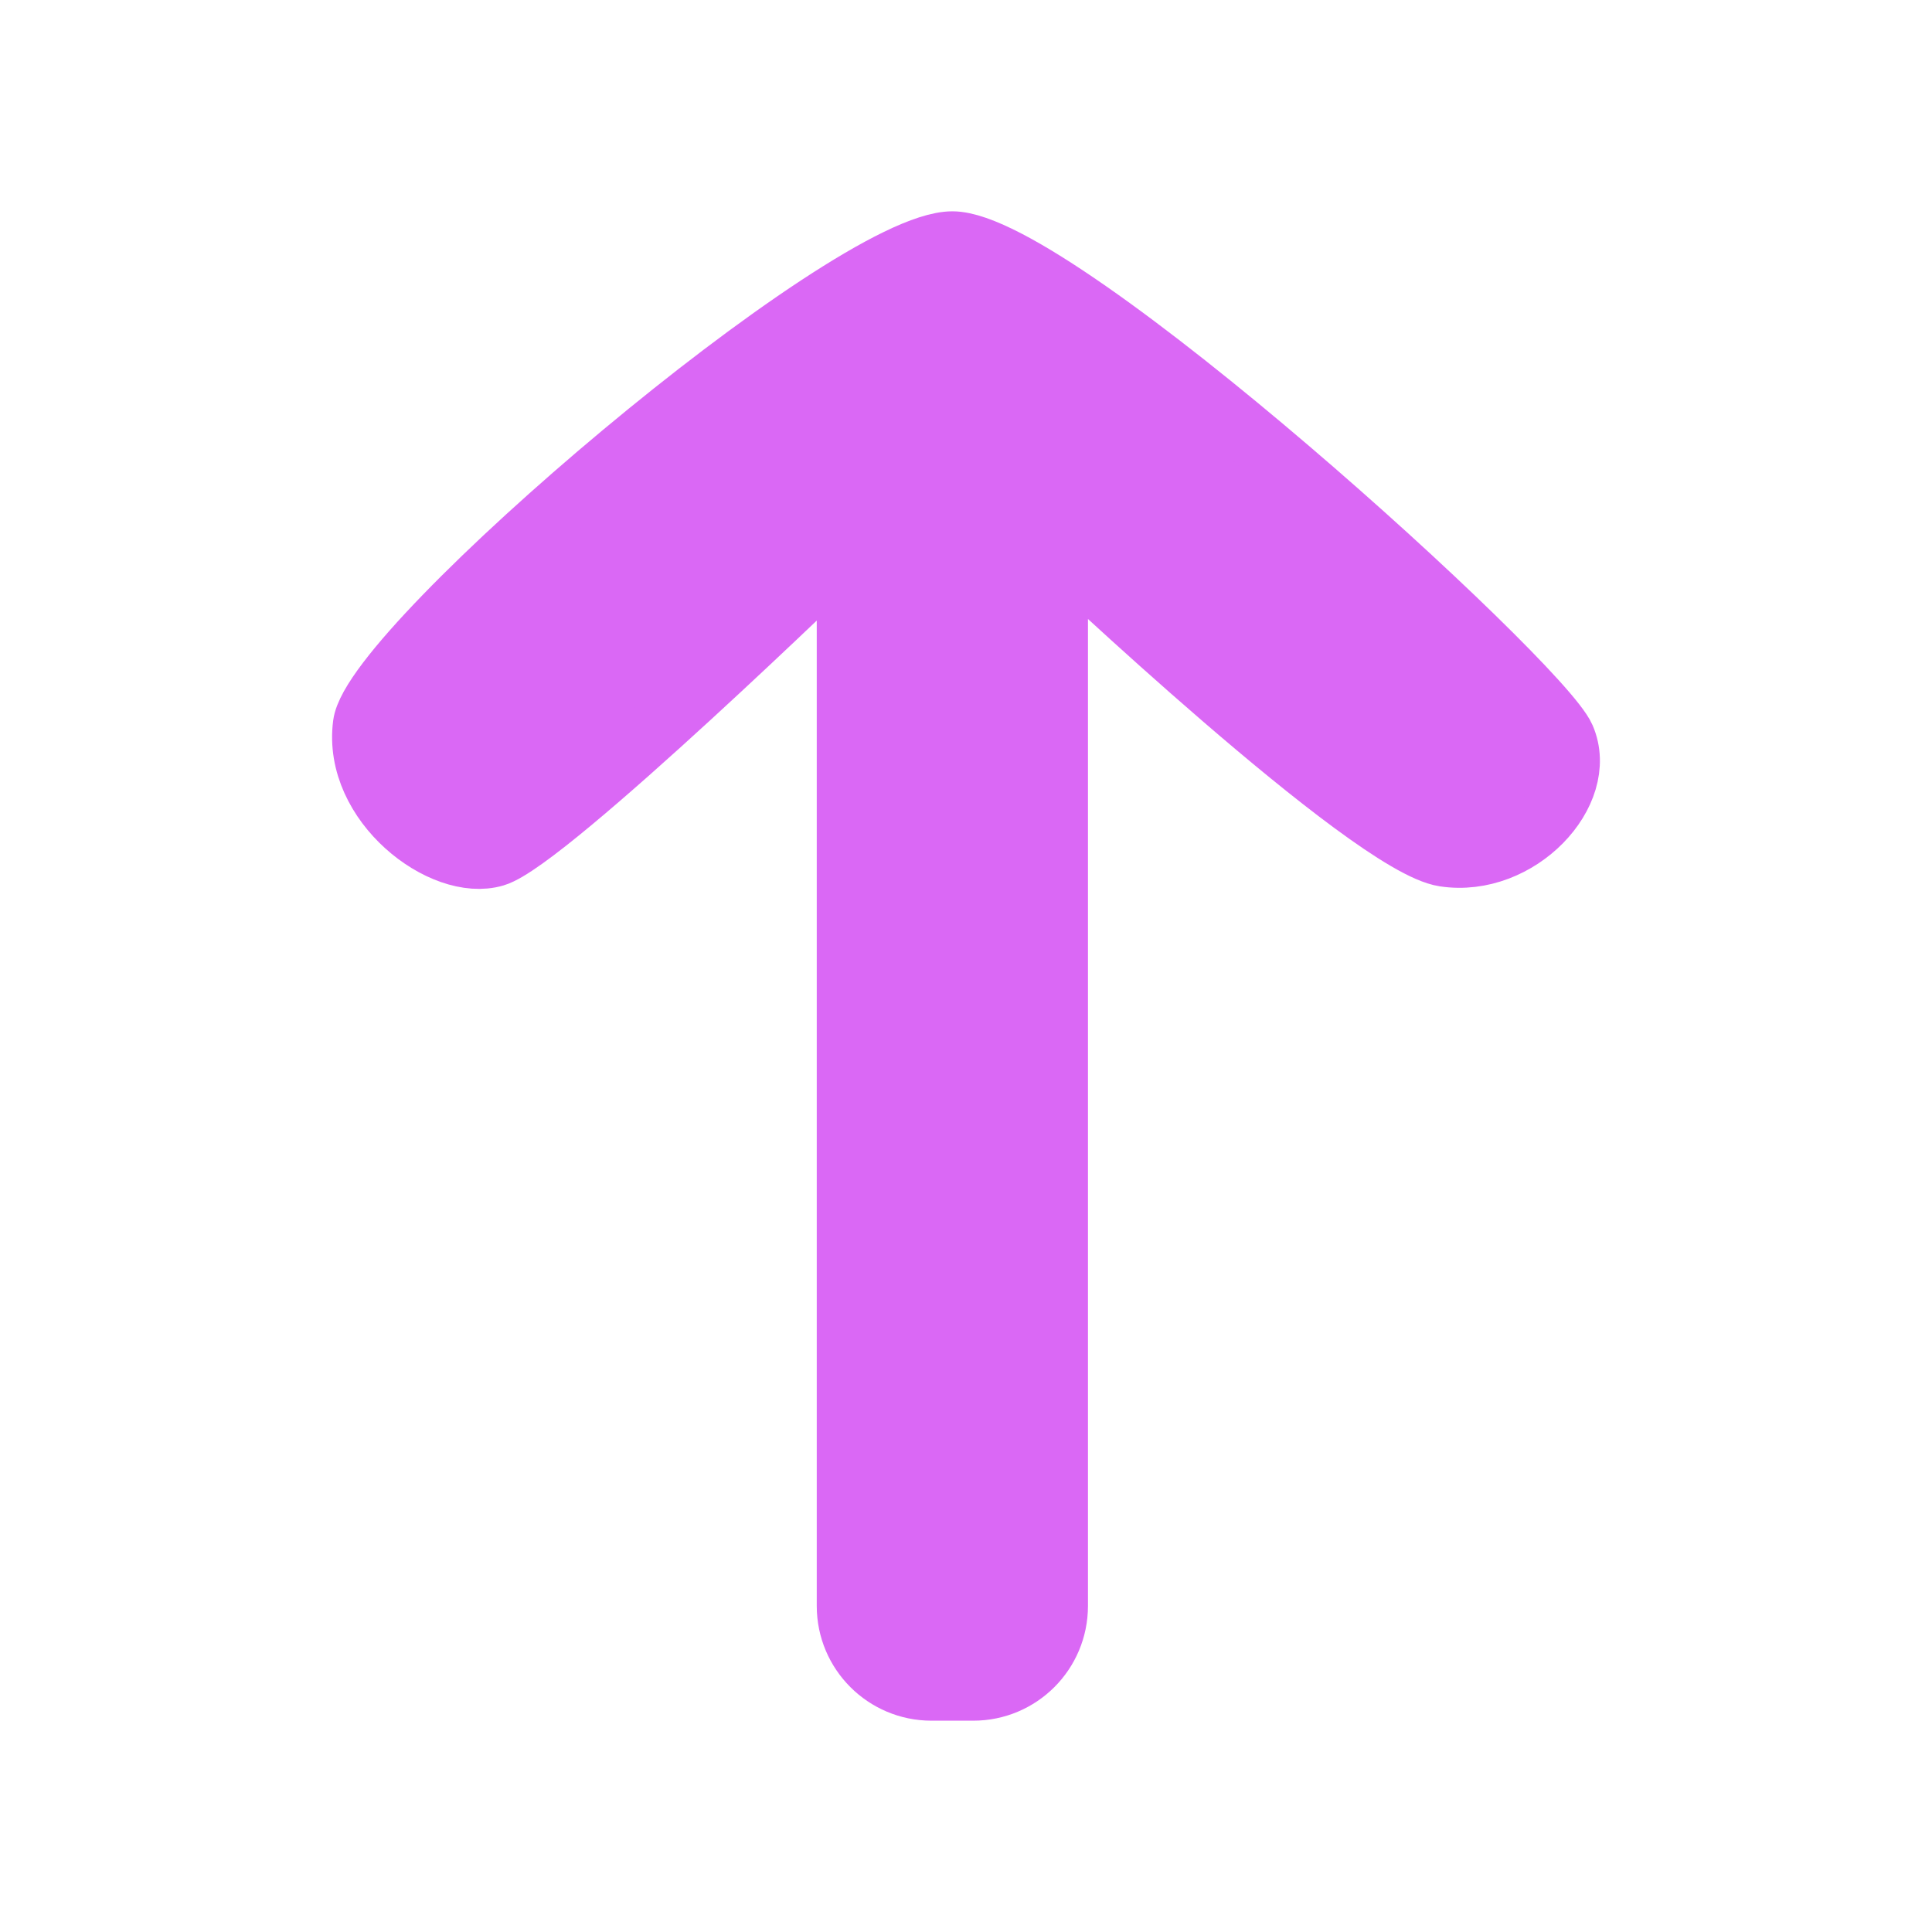
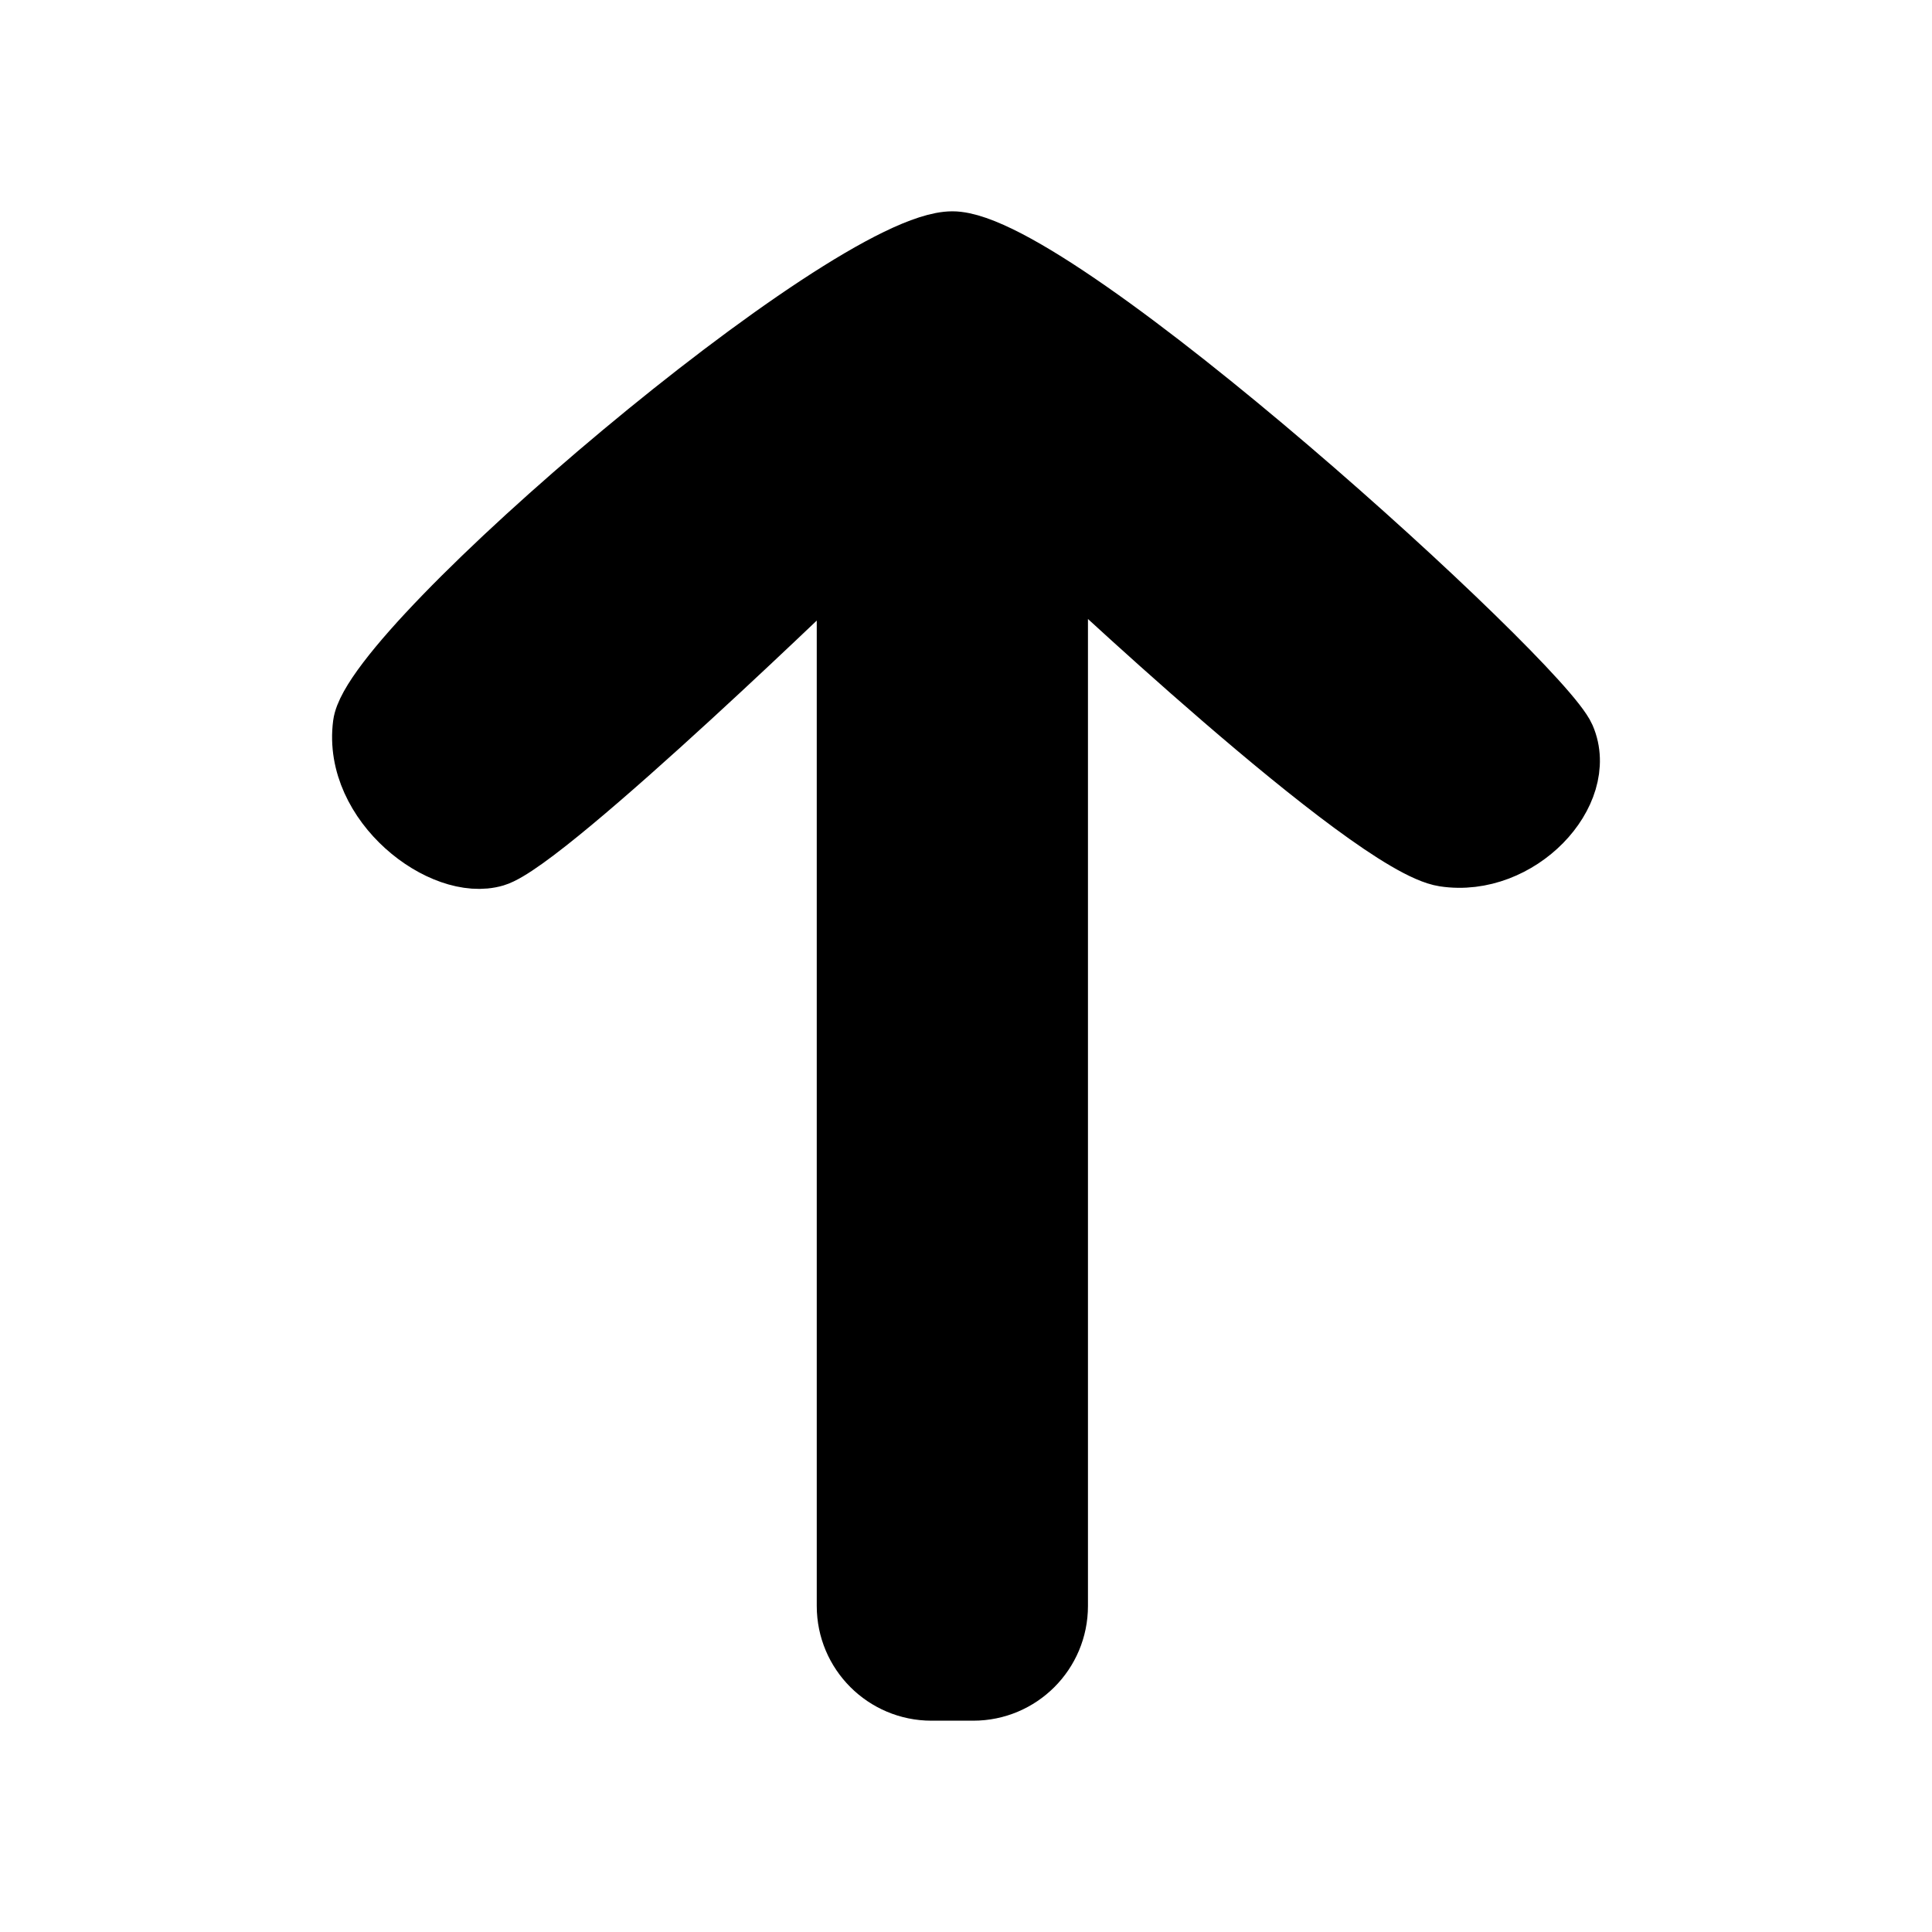
<svg xmlns="http://www.w3.org/2000/svg" width="16" height="16" viewBox="0 0 16 16" fill="none">
-   <path fill-rule="evenodd" clip-rule="evenodd" d="M7.714 14C7.328 14 7.014 13.687 7.014 13.3L7.014 4.553C7.014 4.553 4.532 6.965 4.099 7.093C3.667 7.222 2.921 6.656 3.007 6C3.092 5.344 7.014 2 7.887 2C8.76 2 12.761 5.648 12.96 6.106C13.159 6.565 12.578 7.187 11.961 7.093C11.343 7 8.76 4.553 8.76 4.553V13.3C8.76 13.687 8.447 14 8.06 14H7.714Z" fill="#DA68F5" stroke="#DA68F5" stroke-width="0.5" stroke-linecap="round" stroke-linejoin="round" />
+   <path fill-rule="evenodd" clip-rule="evenodd" d="M7.714 14C7.328 14 7.014 13.687 7.014 13.3L7.014 4.553C7.014 4.553 4.532 6.965 4.099 7.093C3.667 7.222 2.921 6.656 3.007 6C3.092 5.344 7.014 2 7.887 2C8.76 2 12.761 5.648 12.96 6.106C13.159 6.565 12.578 7.187 11.961 7.093C11.343 7 8.76 4.553 8.76 4.553V13.3C8.76 13.687 8.447 14 8.06 14H7.714Z" fill="currentColor" stroke="currentColor" stroke-width="0.5" stroke-linecap="round" stroke-linejoin="round" />
</svg>
